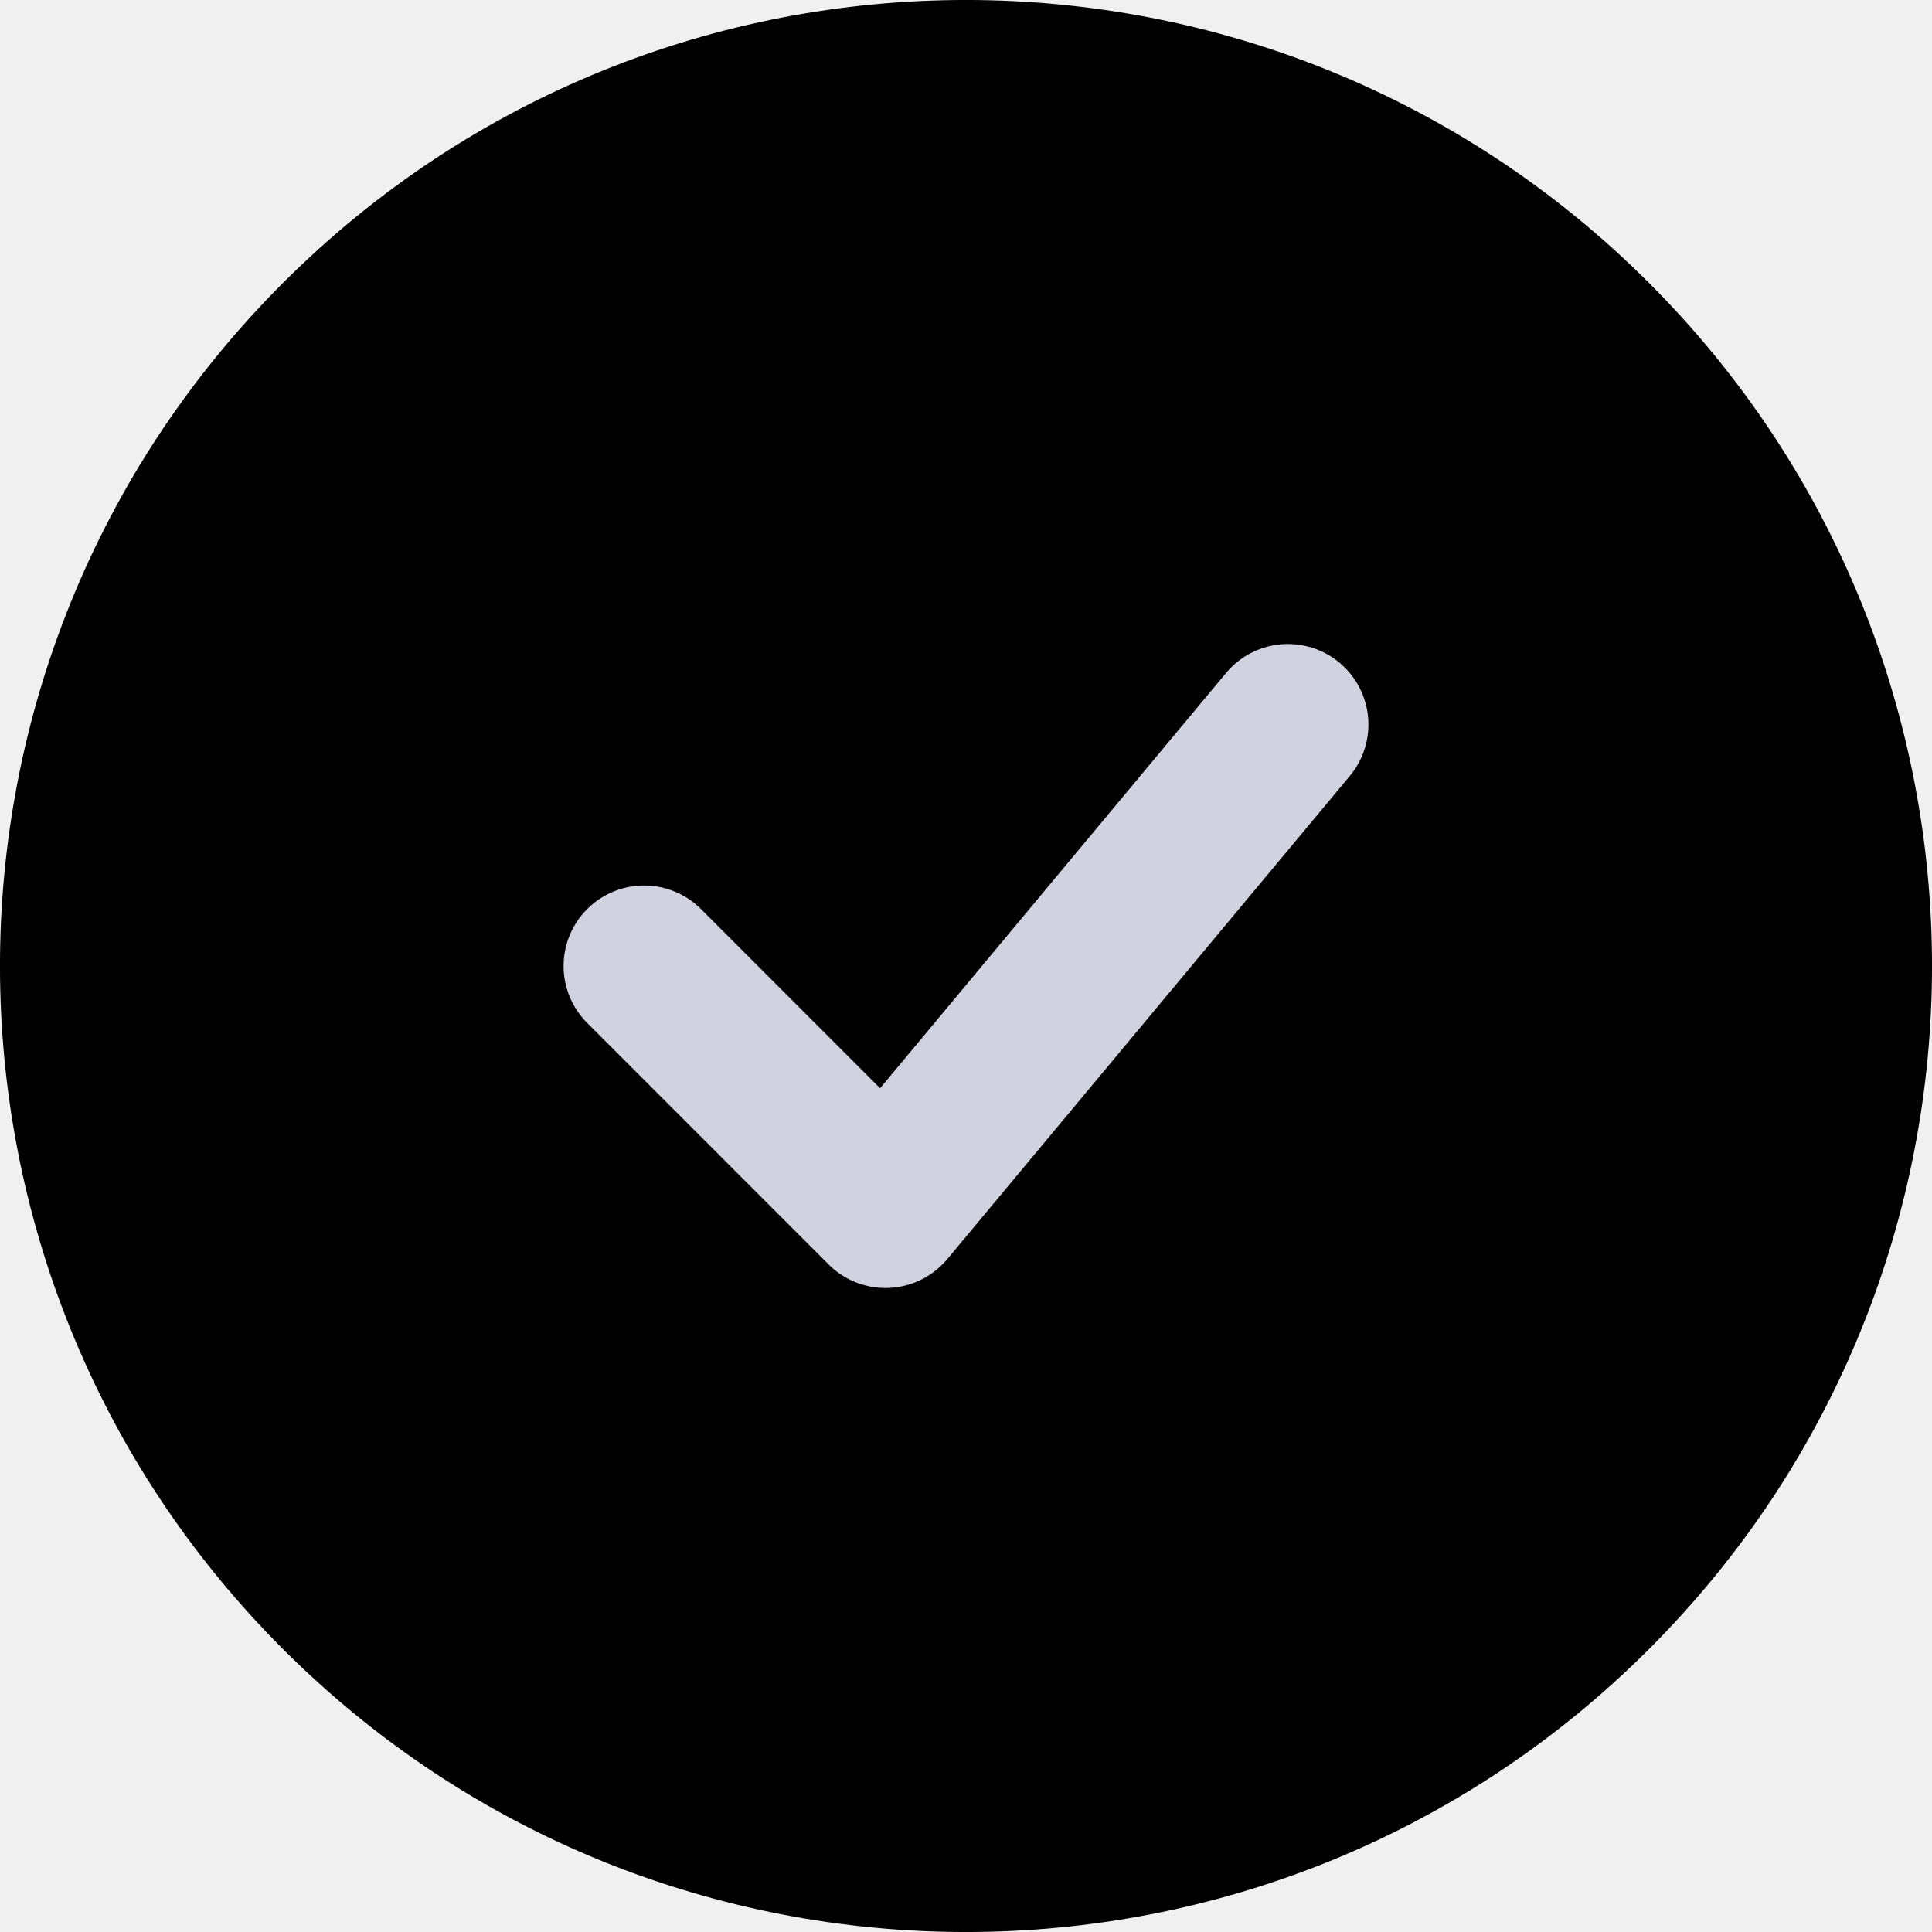
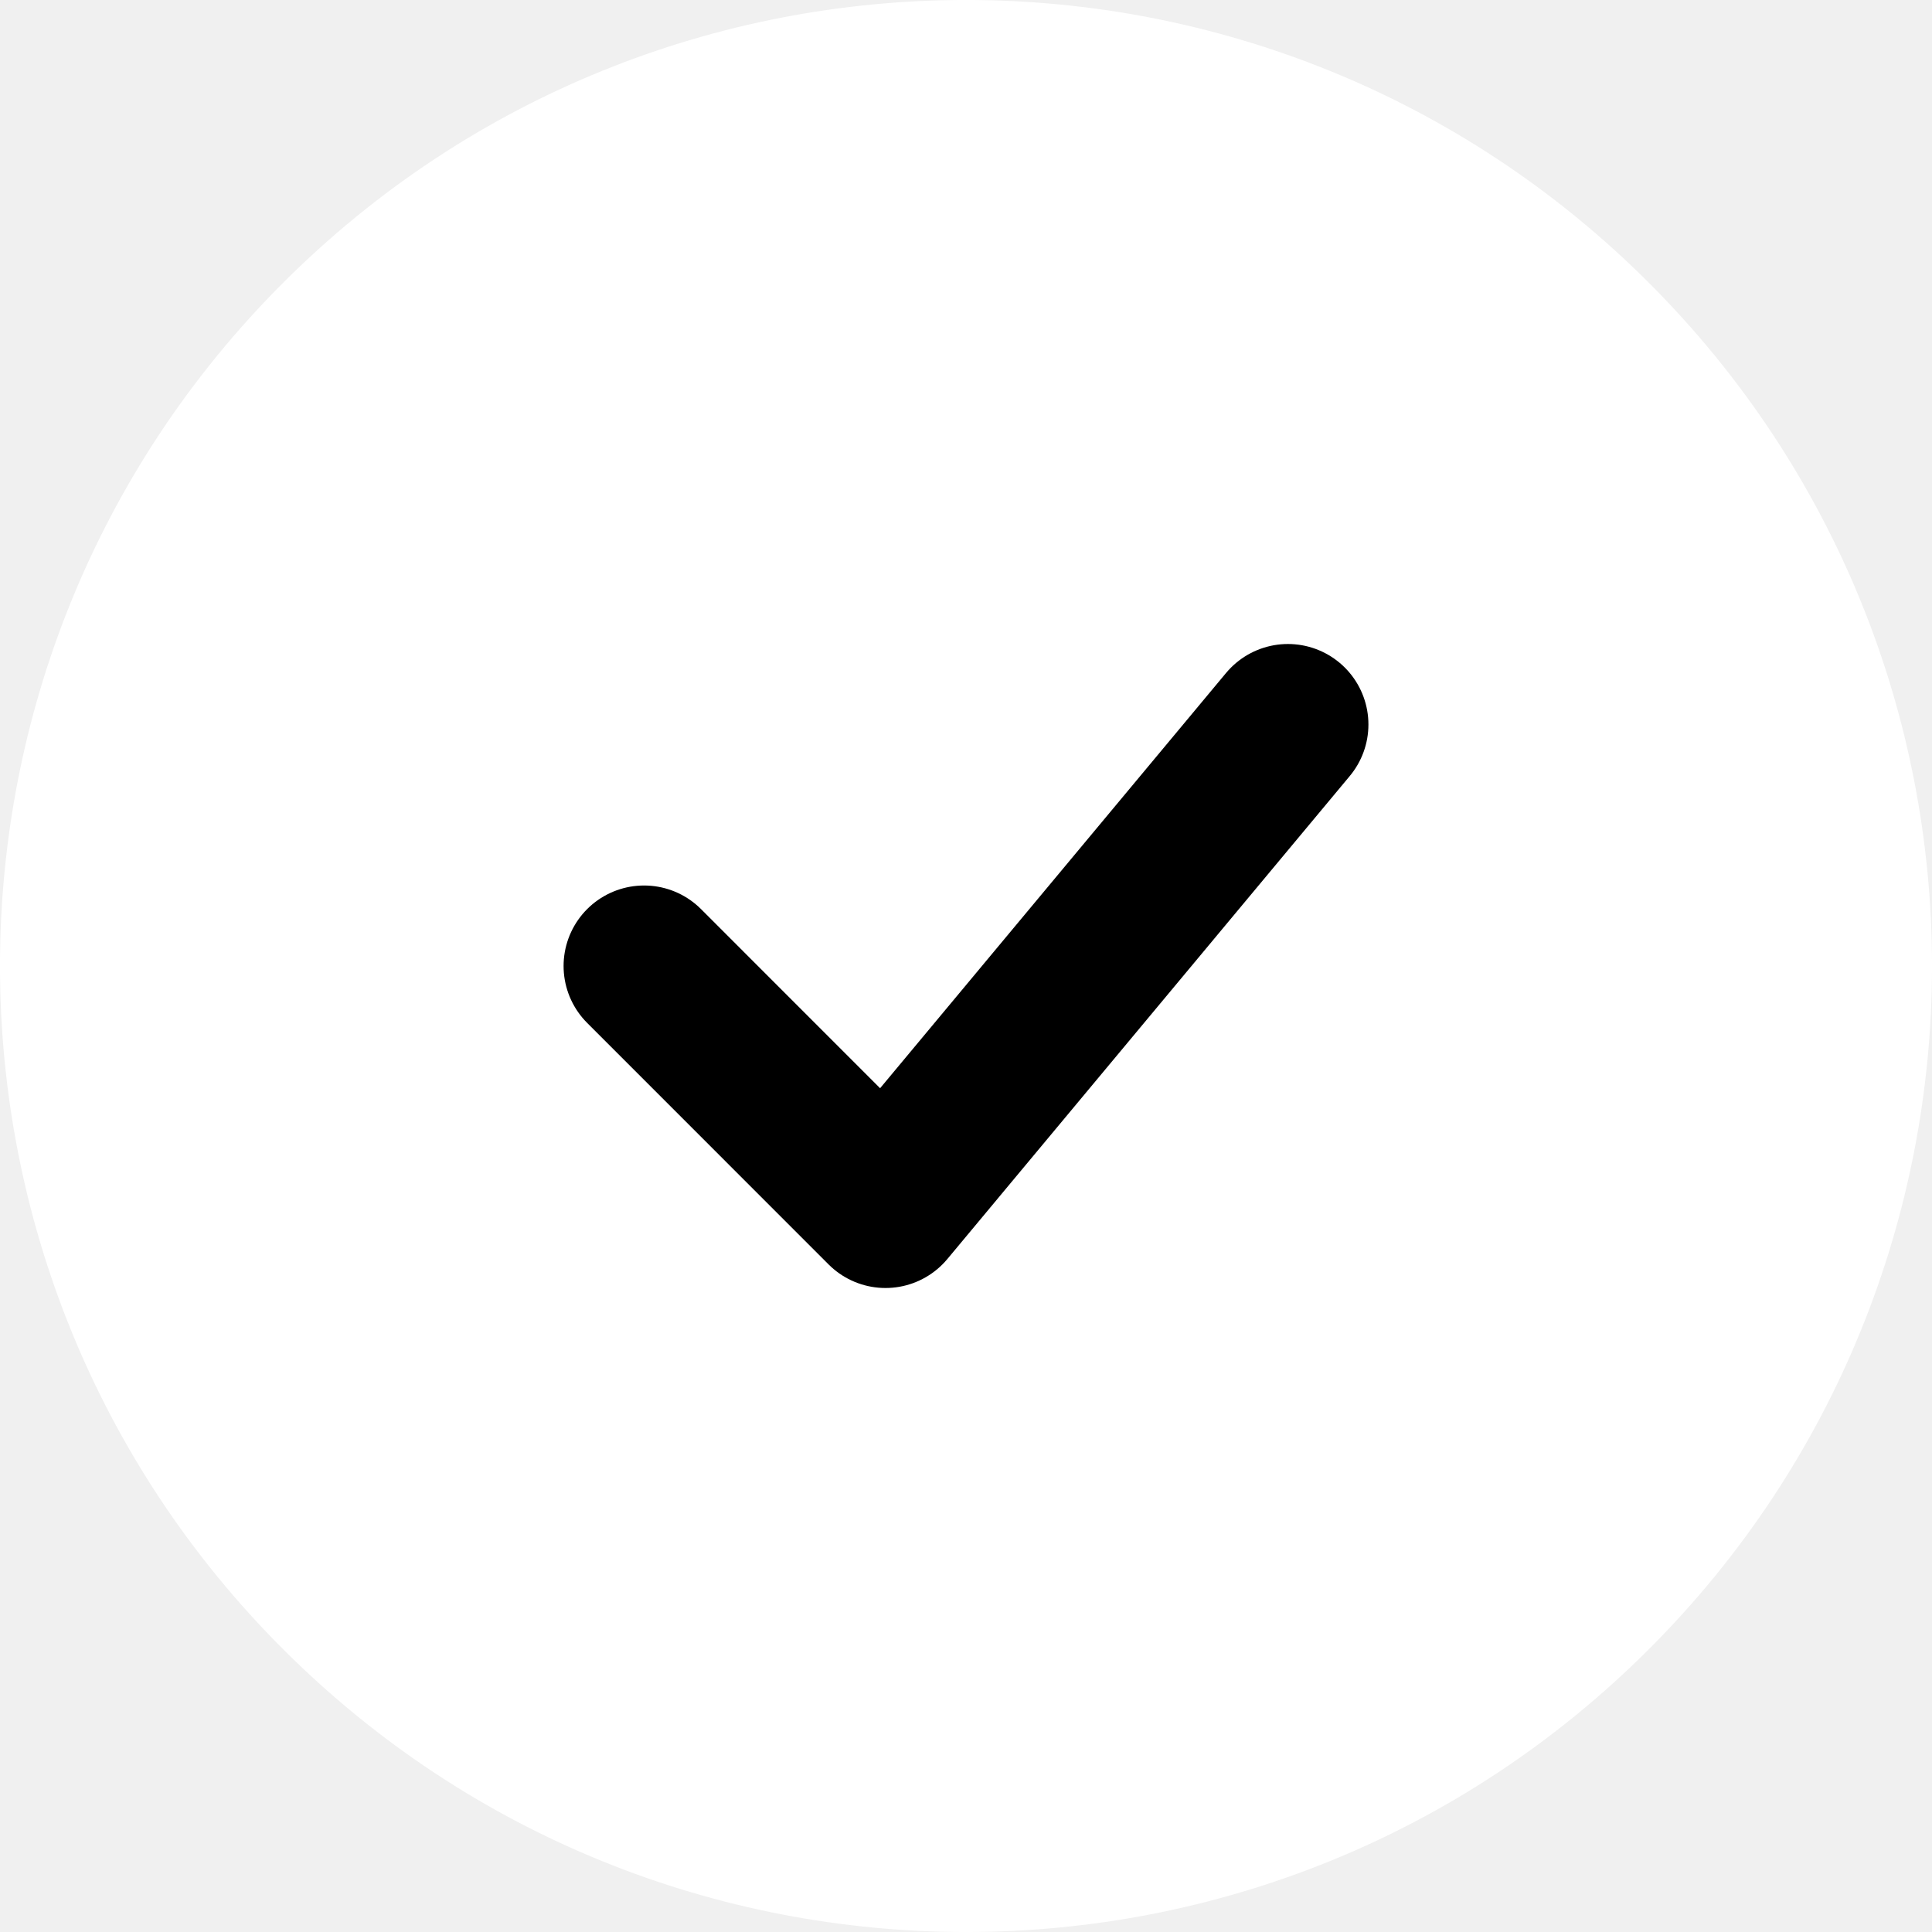
<svg xmlns="http://www.w3.org/2000/svg" viewBox="0 0 24 24" fill="none">
-   <path d="M20.485 20.485C15.799 25.172 8.201 25.172 3.515 20.485C-1.172 15.799 -1.172 8.201 3.515 3.515C8.201 -1.172 15.799 -1.172 20.485 3.515C25.172 8.201 25.172 15.799 20.485 20.485Z" fill="currentColor" class="icon-dark" />
-   <path d="M15.999 9L11 15L8.001 12" stroke="#D0D2E0" stroke-width="2" stroke-linecap="round" stroke-linejoin="round" class="icon-light" />
+   <path d="M20.485 20.485C15.799 25.172 8.201 25.172 3.515 20.485C-1.172 15.799 -1.172 8.201 3.515 3.515C8.201 -1.172 15.799 -1.172 20.485 3.515C25.172 8.201 25.172 15.799 20.485 20.485Z" fill="white" class="icon-light" />
+   <path d="M15.999 9L11 15L8.001 12" stroke="currentColor" stroke-width="2" stroke-linecap="round" stroke-linejoin="round" class="icon-dark" />
</svg>
